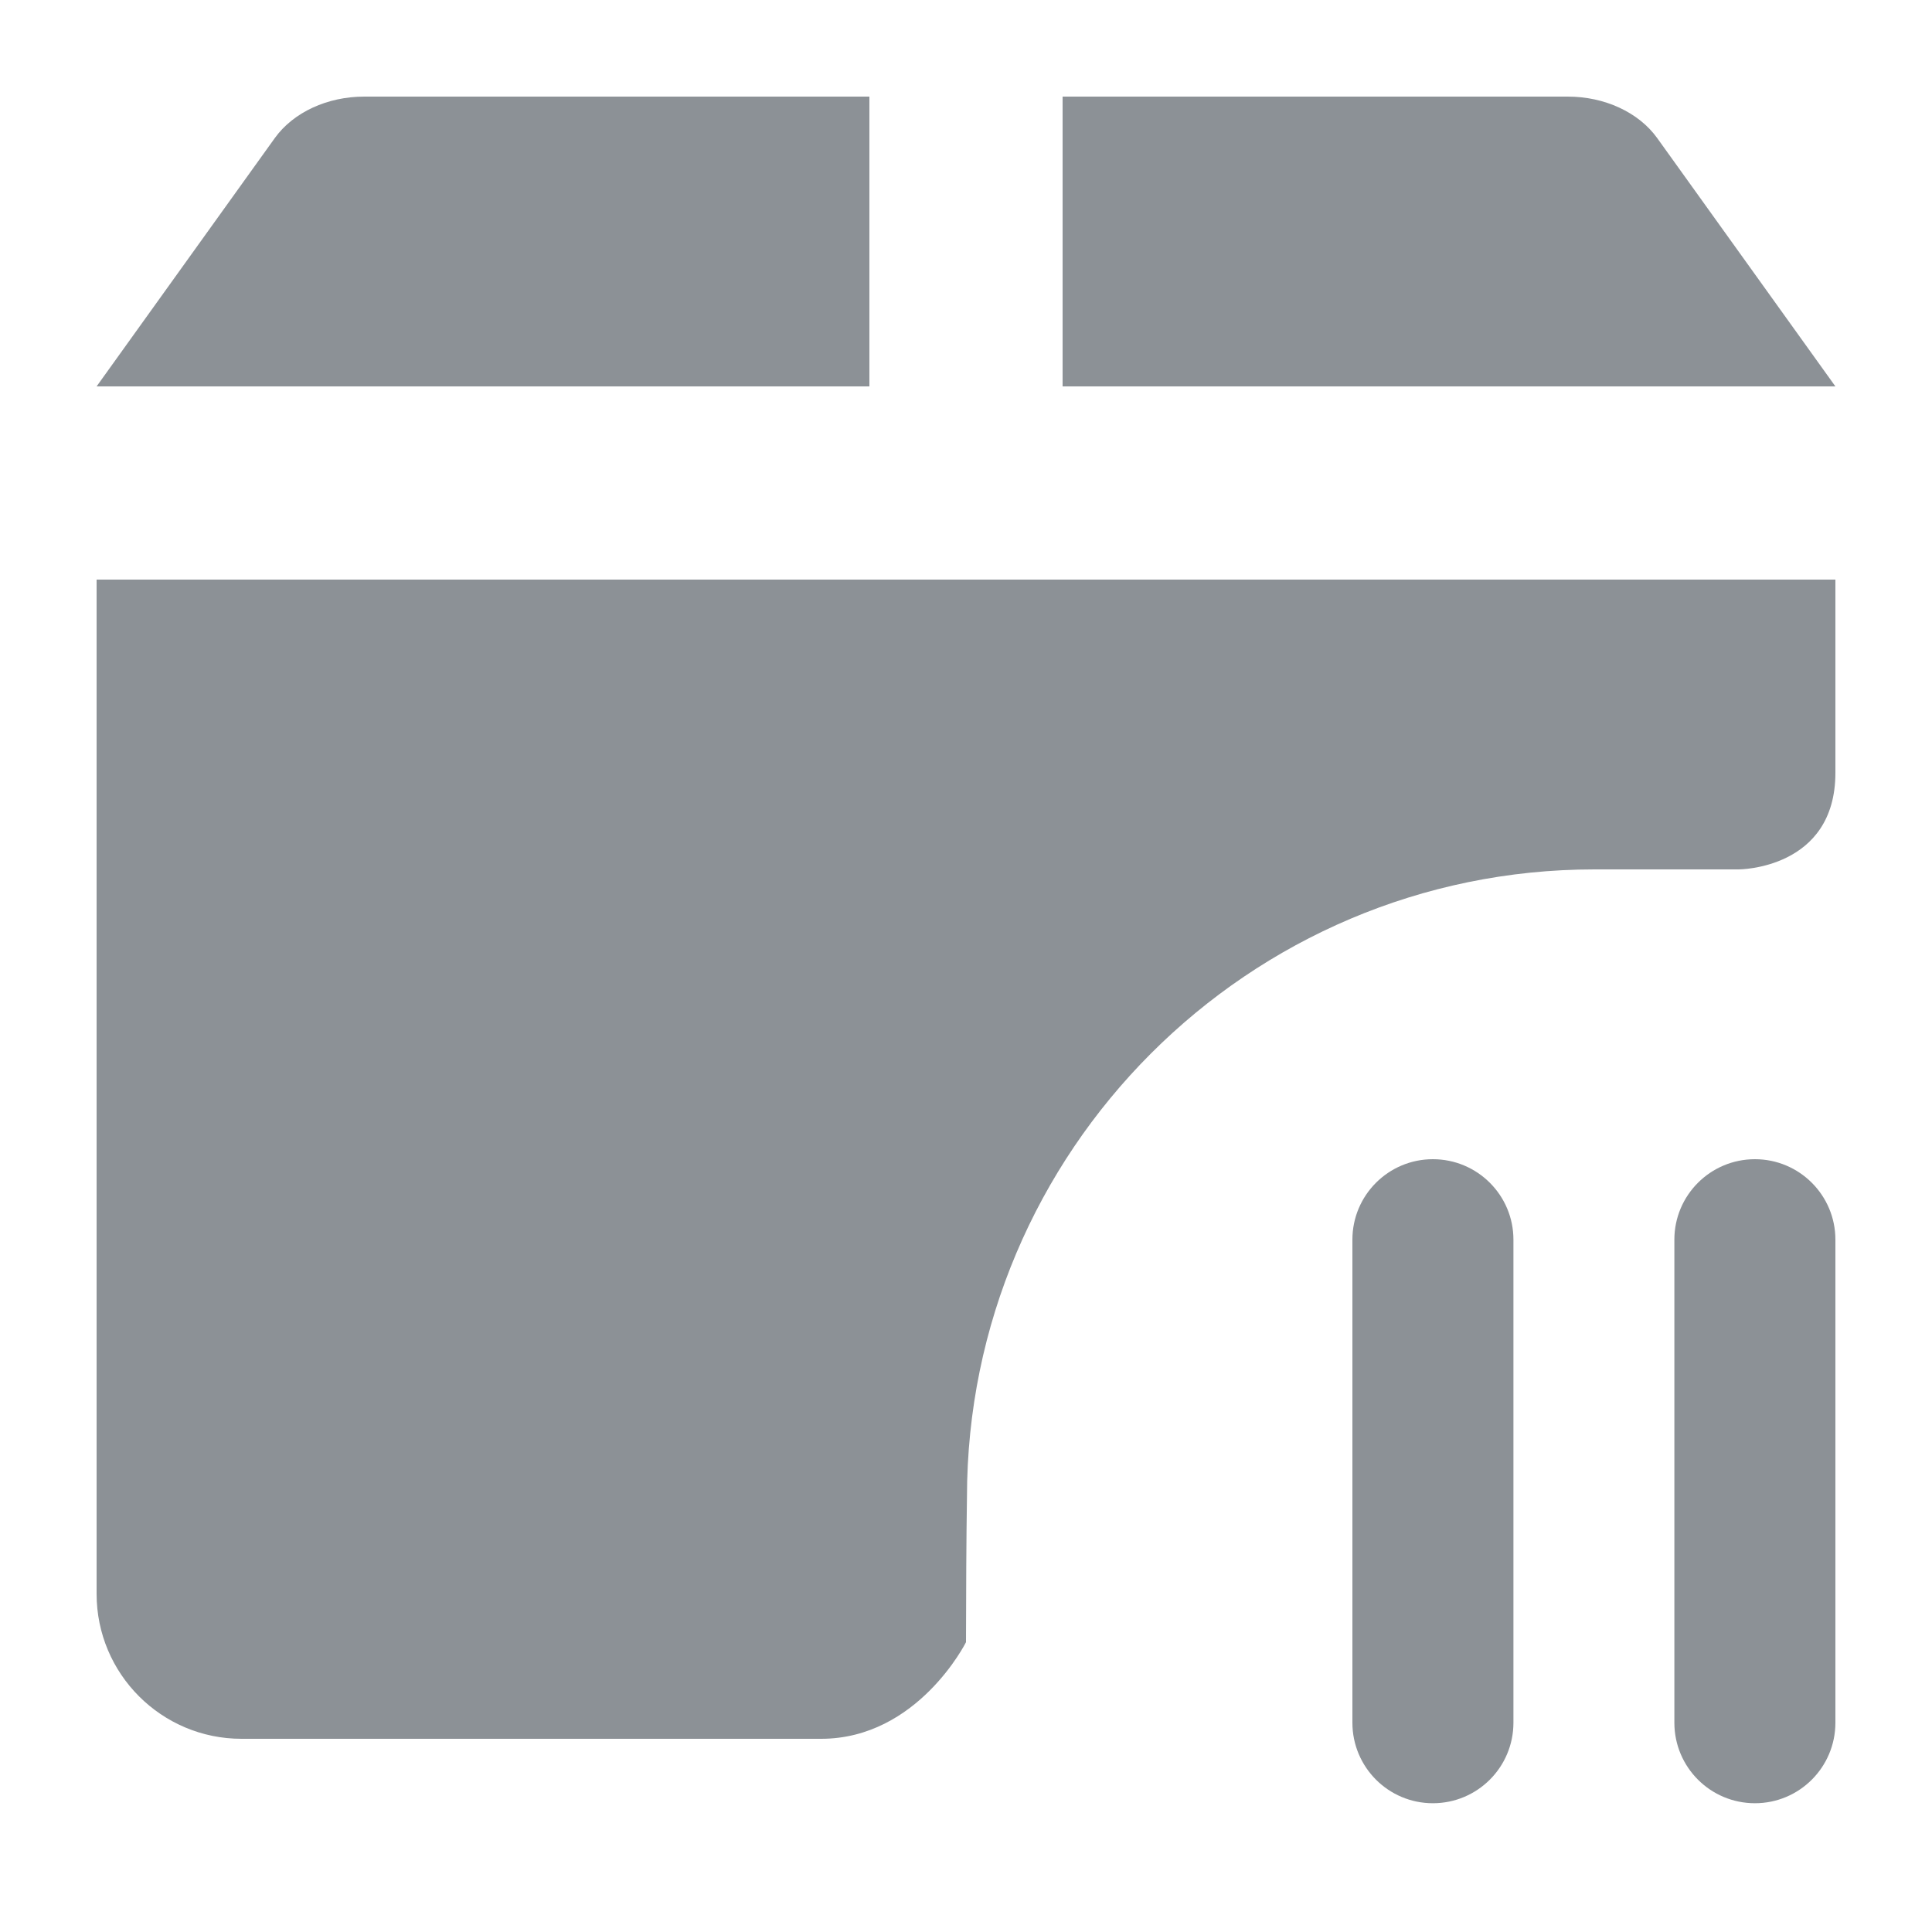
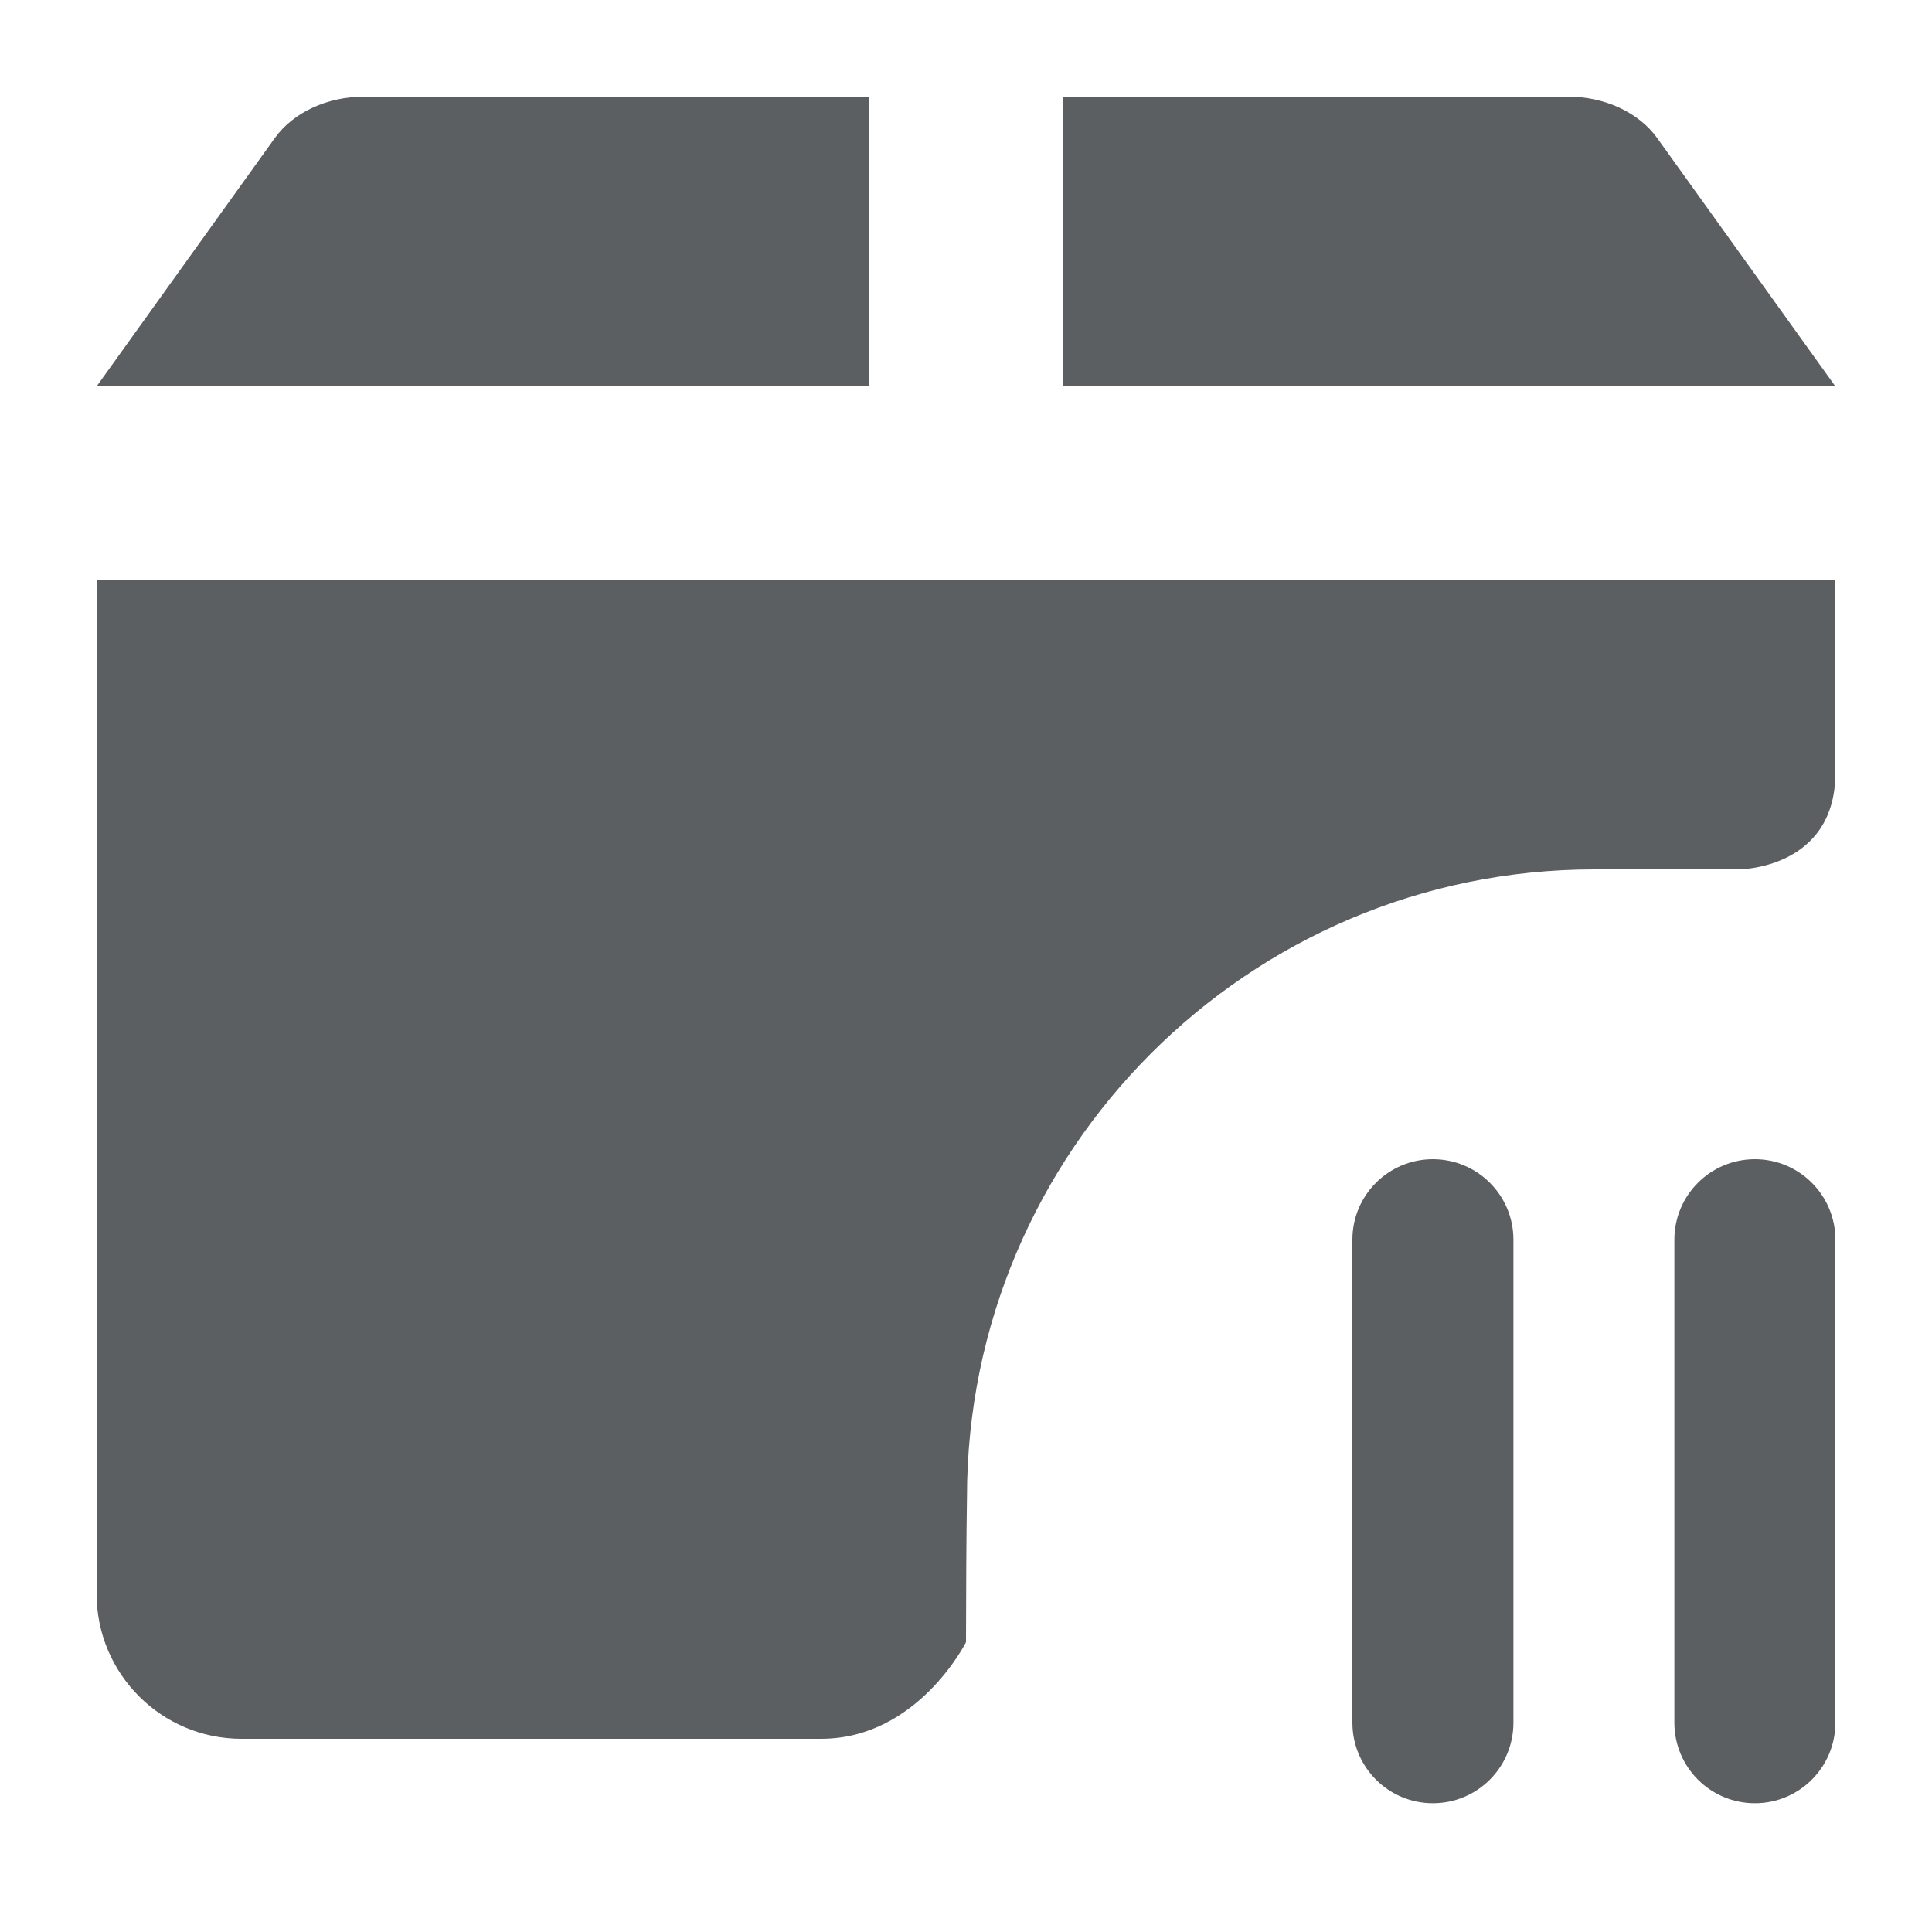
- <svg xmlns="http://www.w3.org/2000/svg" width="20" height="20" viewBox="0 0 20 20" fill="none">
-   <path fill-rule="evenodd" clip-rule="evenodd" d="M19 4H11V1H16.227C16.609 0.999 16.963 1.162 17.155 1.429L19 4ZM3.773 1H9V4H1L2.845 1.429C3.037 1.162 3.391 0.999 3.773 1ZM1 16.5V6H19V8C19 9 18 9 18 9H16.505C12.923 9 10.01 11.916 10.01 15.5C10.003 15.933 10.001 16.466 10 17C10 17 9.5 18 8.5 18L2.5 18C1.672 18 1 17.328 1 16.5ZM14.833 12C14.373 12 14 12.373 14 12.833V17.833C14 18.294 14.373 18.667 14.833 18.667C15.294 18.667 15.667 18.294 15.667 17.833V12.833C15.667 12.373 15.294 12 14.833 12ZM17.333 12.833C17.333 12.373 17.706 12 18.167 12C18.627 12 19 12.373 19 12.833V17.833C19 18.294 18.627 18.667 18.167 18.667C17.706 18.667 17.333 18.294 17.333 17.833V12.833Z" fill="#8C9196" />
+ <svg xmlns="http://www.w3.org/2000/svg" viewBox="0 0 20 20">
+   <path fill-rule="evenodd" d="M19 4H11V1H16.227C16.609 0.999 16.963 1.162 17.155 1.429L19 4ZM3.773 1H9V4H1L2.845 1.429C3.037 1.162 3.391 0.999 3.773 1ZM1 16.5V6H19V8C19 9 18 9 18 9H16.505C12.923 9 10.01 11.916 10.01 15.5C10.003 15.933 10.001 16.466 10 17C10 17 9.5 18 8.5 18L2.5 18C1.672 18 1 17.328 1 16.5ZM14.833 12C14.373 12 14 12.373 14 12.833V17.833C14 18.294 14.373 18.667 14.833 18.667C15.294 18.667 15.667 18.294 15.667 17.833V12.833C15.667 12.373 15.294 12 14.833 12ZM17.333 12.833C17.333 12.373 17.706 12 18.167 12C18.627 12 19 12.373 19 12.833V17.833C19 18.294 18.627 18.667 18.167 18.667C17.706 18.667 17.333 18.294 17.333 17.833V12.833Z" fill="#5C5F62" />
</svg>
